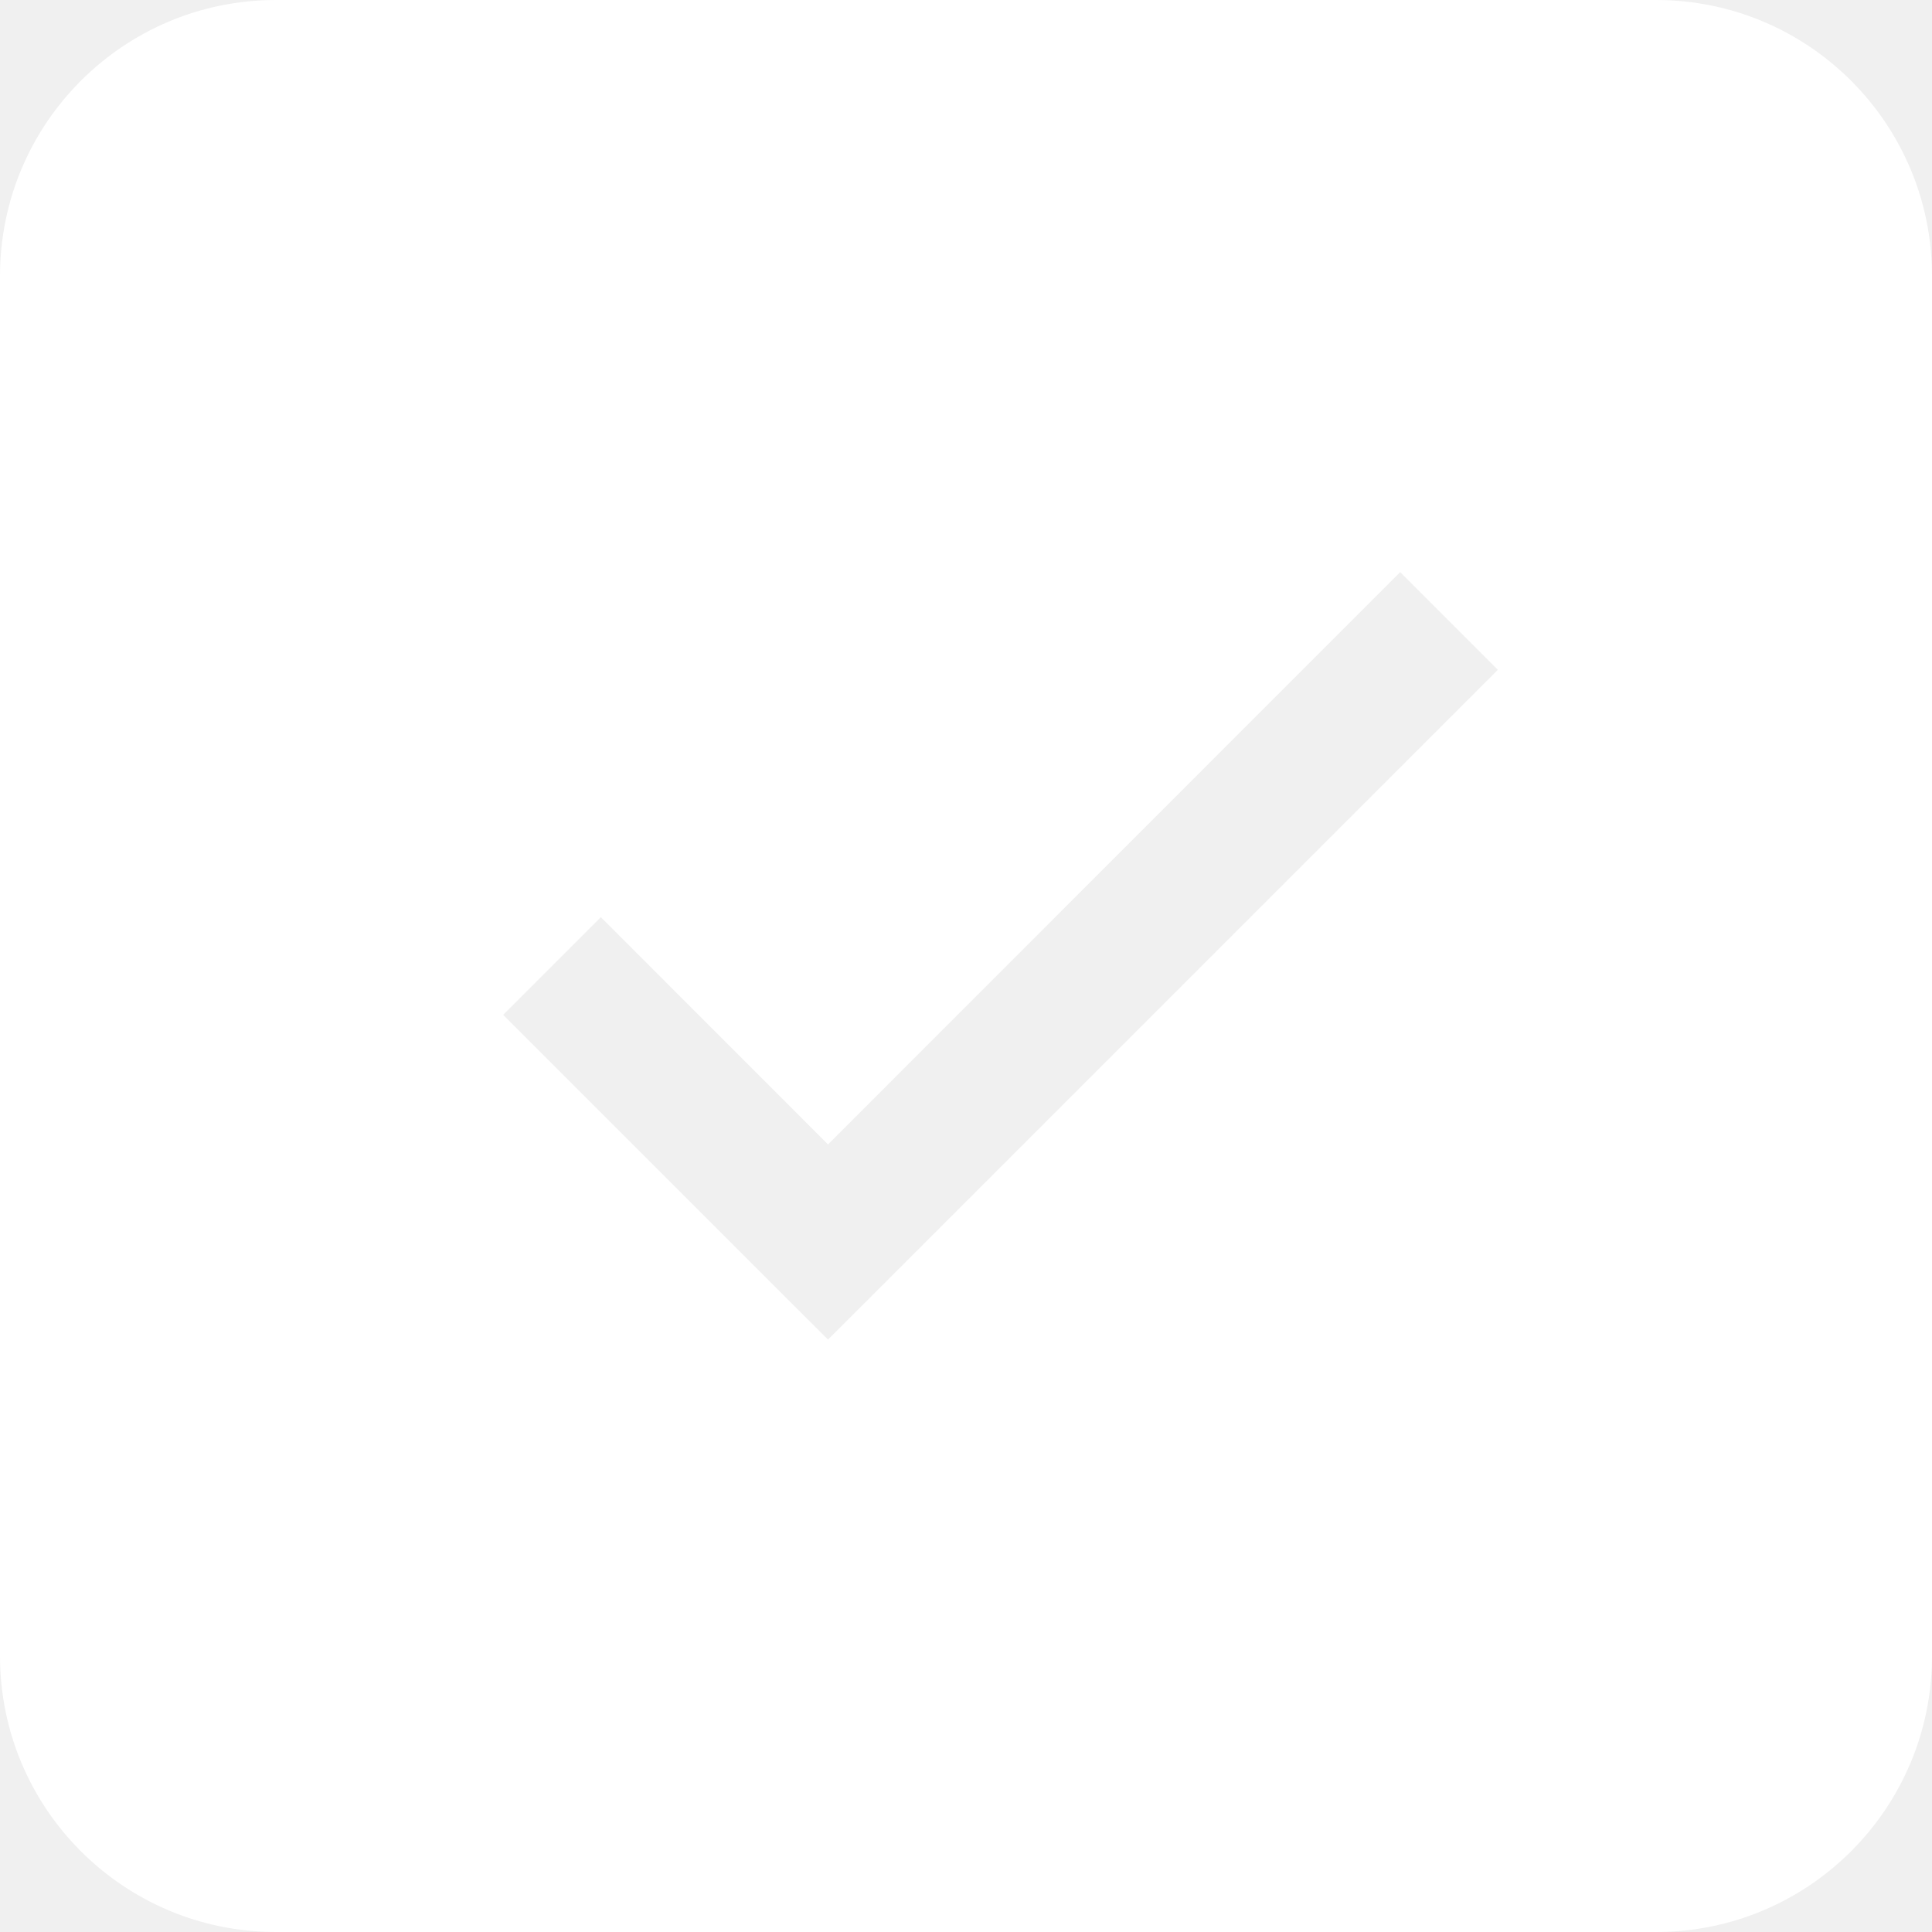
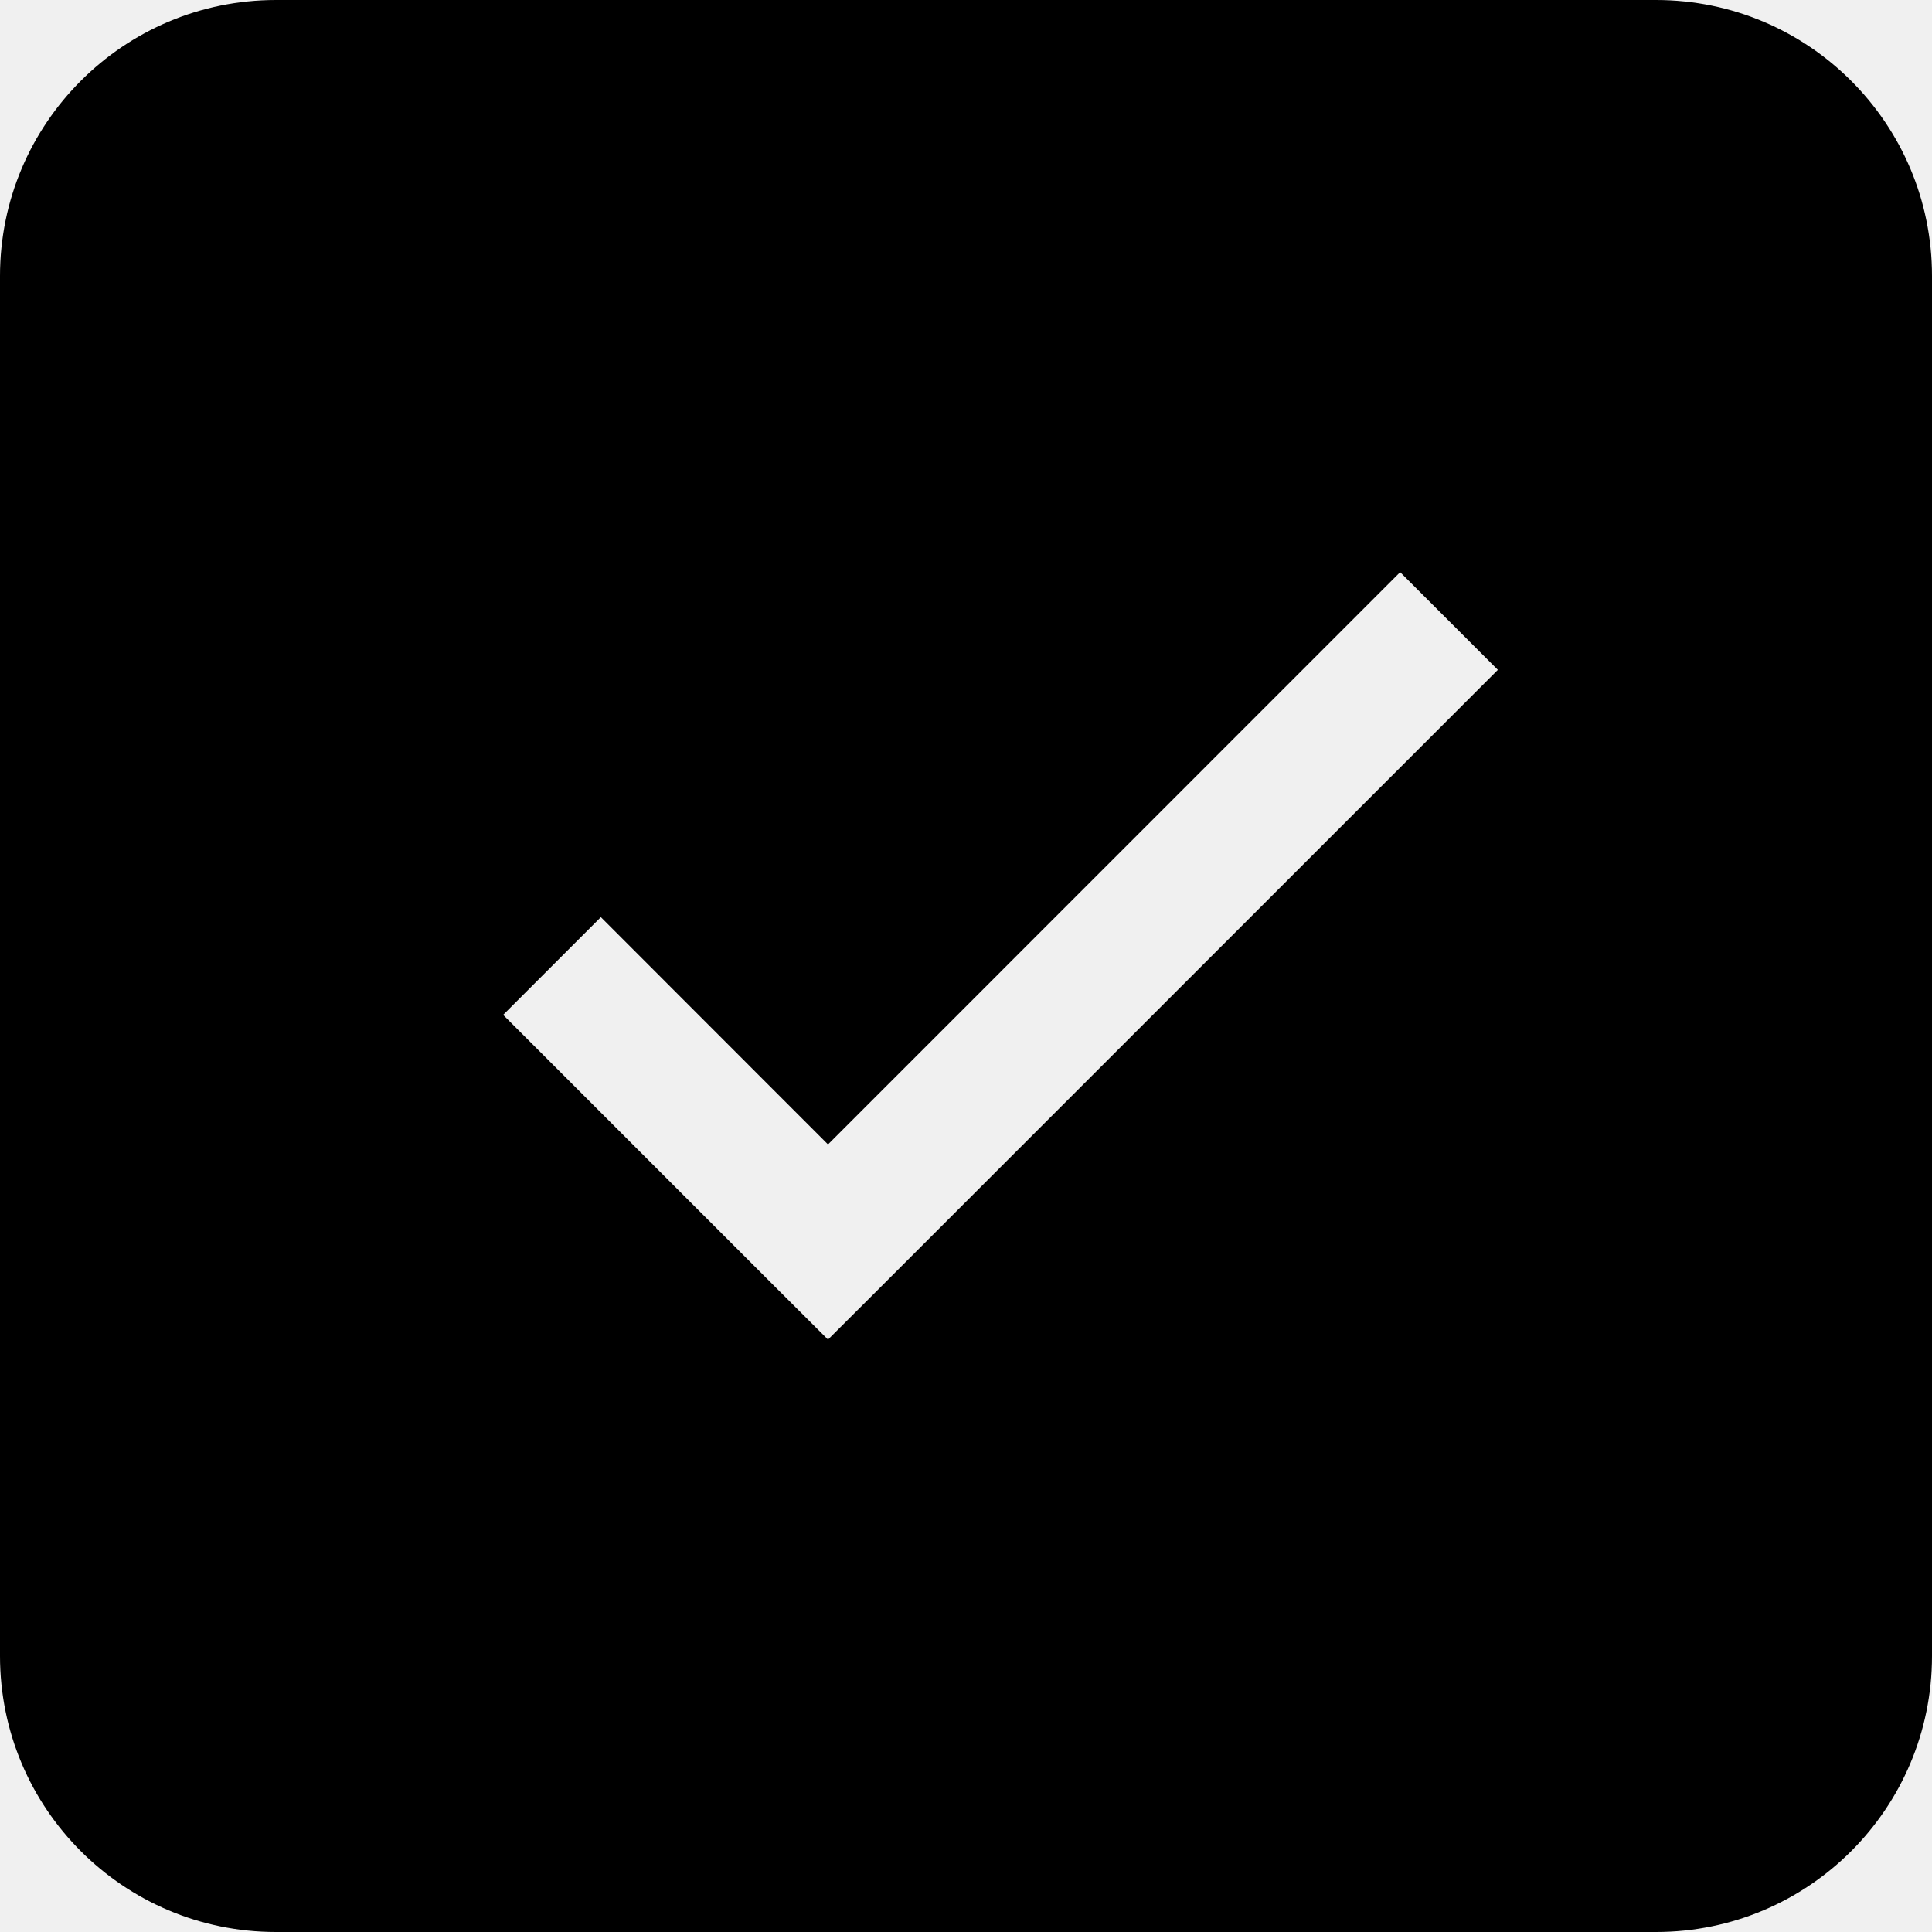
<svg xmlns="http://www.w3.org/2000/svg" width="14" height="14" viewBox="0 0 14 14" fill="none">
  <defs />
-   <path d="M 2 0 L 12 0 C 13.105 0 14 0.895 14 2 L 14 12 C 14 13.105 13.105 14 12 14 L 2 14 C 0.895 14 0 13.105 0 12 L 0 2 C 0 0.895 0.895 0 2 0 Z M 3.646 7.354 L 5.646 9.354 L 6 9.707 L 6.354 9.354 L 10.854 4.854 L 10.146 4.146 L 6 8.293 L 4.354 6.646 Z" fill="#FFFFFF" />
+   <path d="M 2 0 L 12 0 C 13.105 0 14 0.895 14 2 L 14 12 C 14 13.105 13.105 14 12 14 L 2 14 C 0.895 14 0 13.105 0 12 L 0 2 C 0 0.895 0.895 0 2 0 Z M 3.646 7.354 L 5.646 9.354 L 6 9.707 L 6.354 9.354 L 10.854 4.854 L 10.146 4.146 L 6 8.293 L 4.354 6.646 Z" fill="#000000" />
  <path d="M4 7L6 9L10.5 4.5" style="visibility: hidden;" />
</svg>
